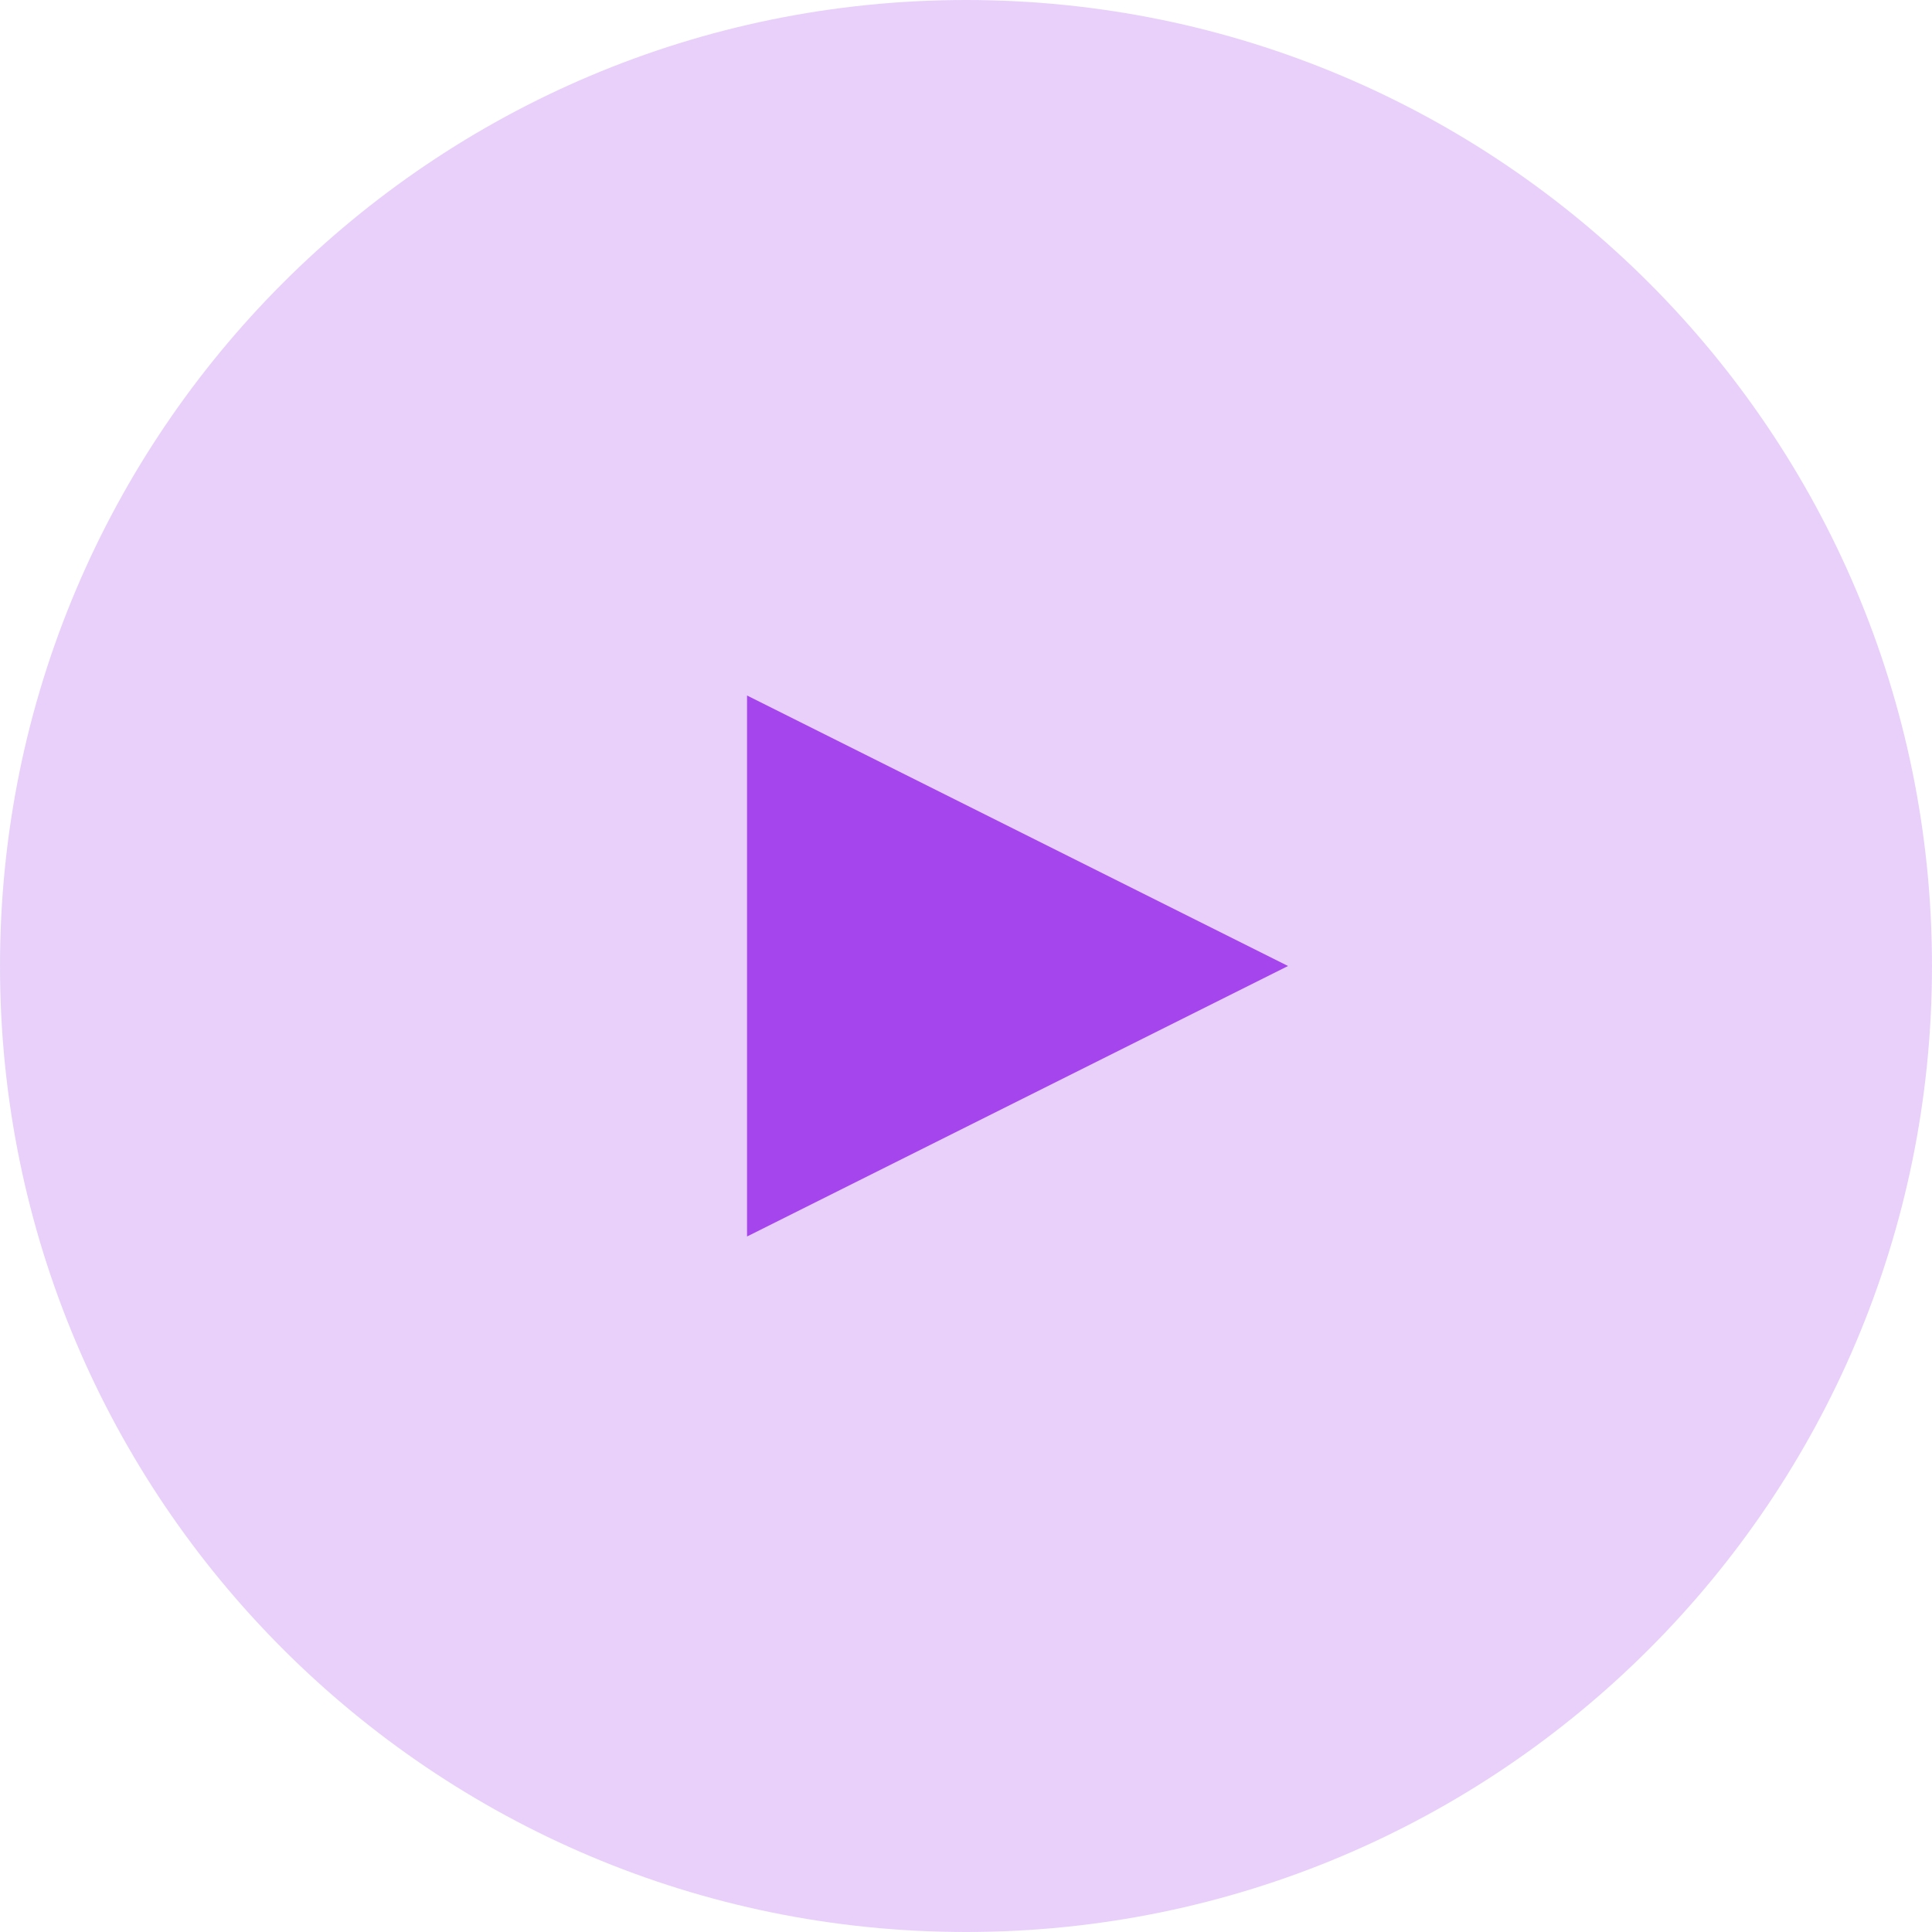
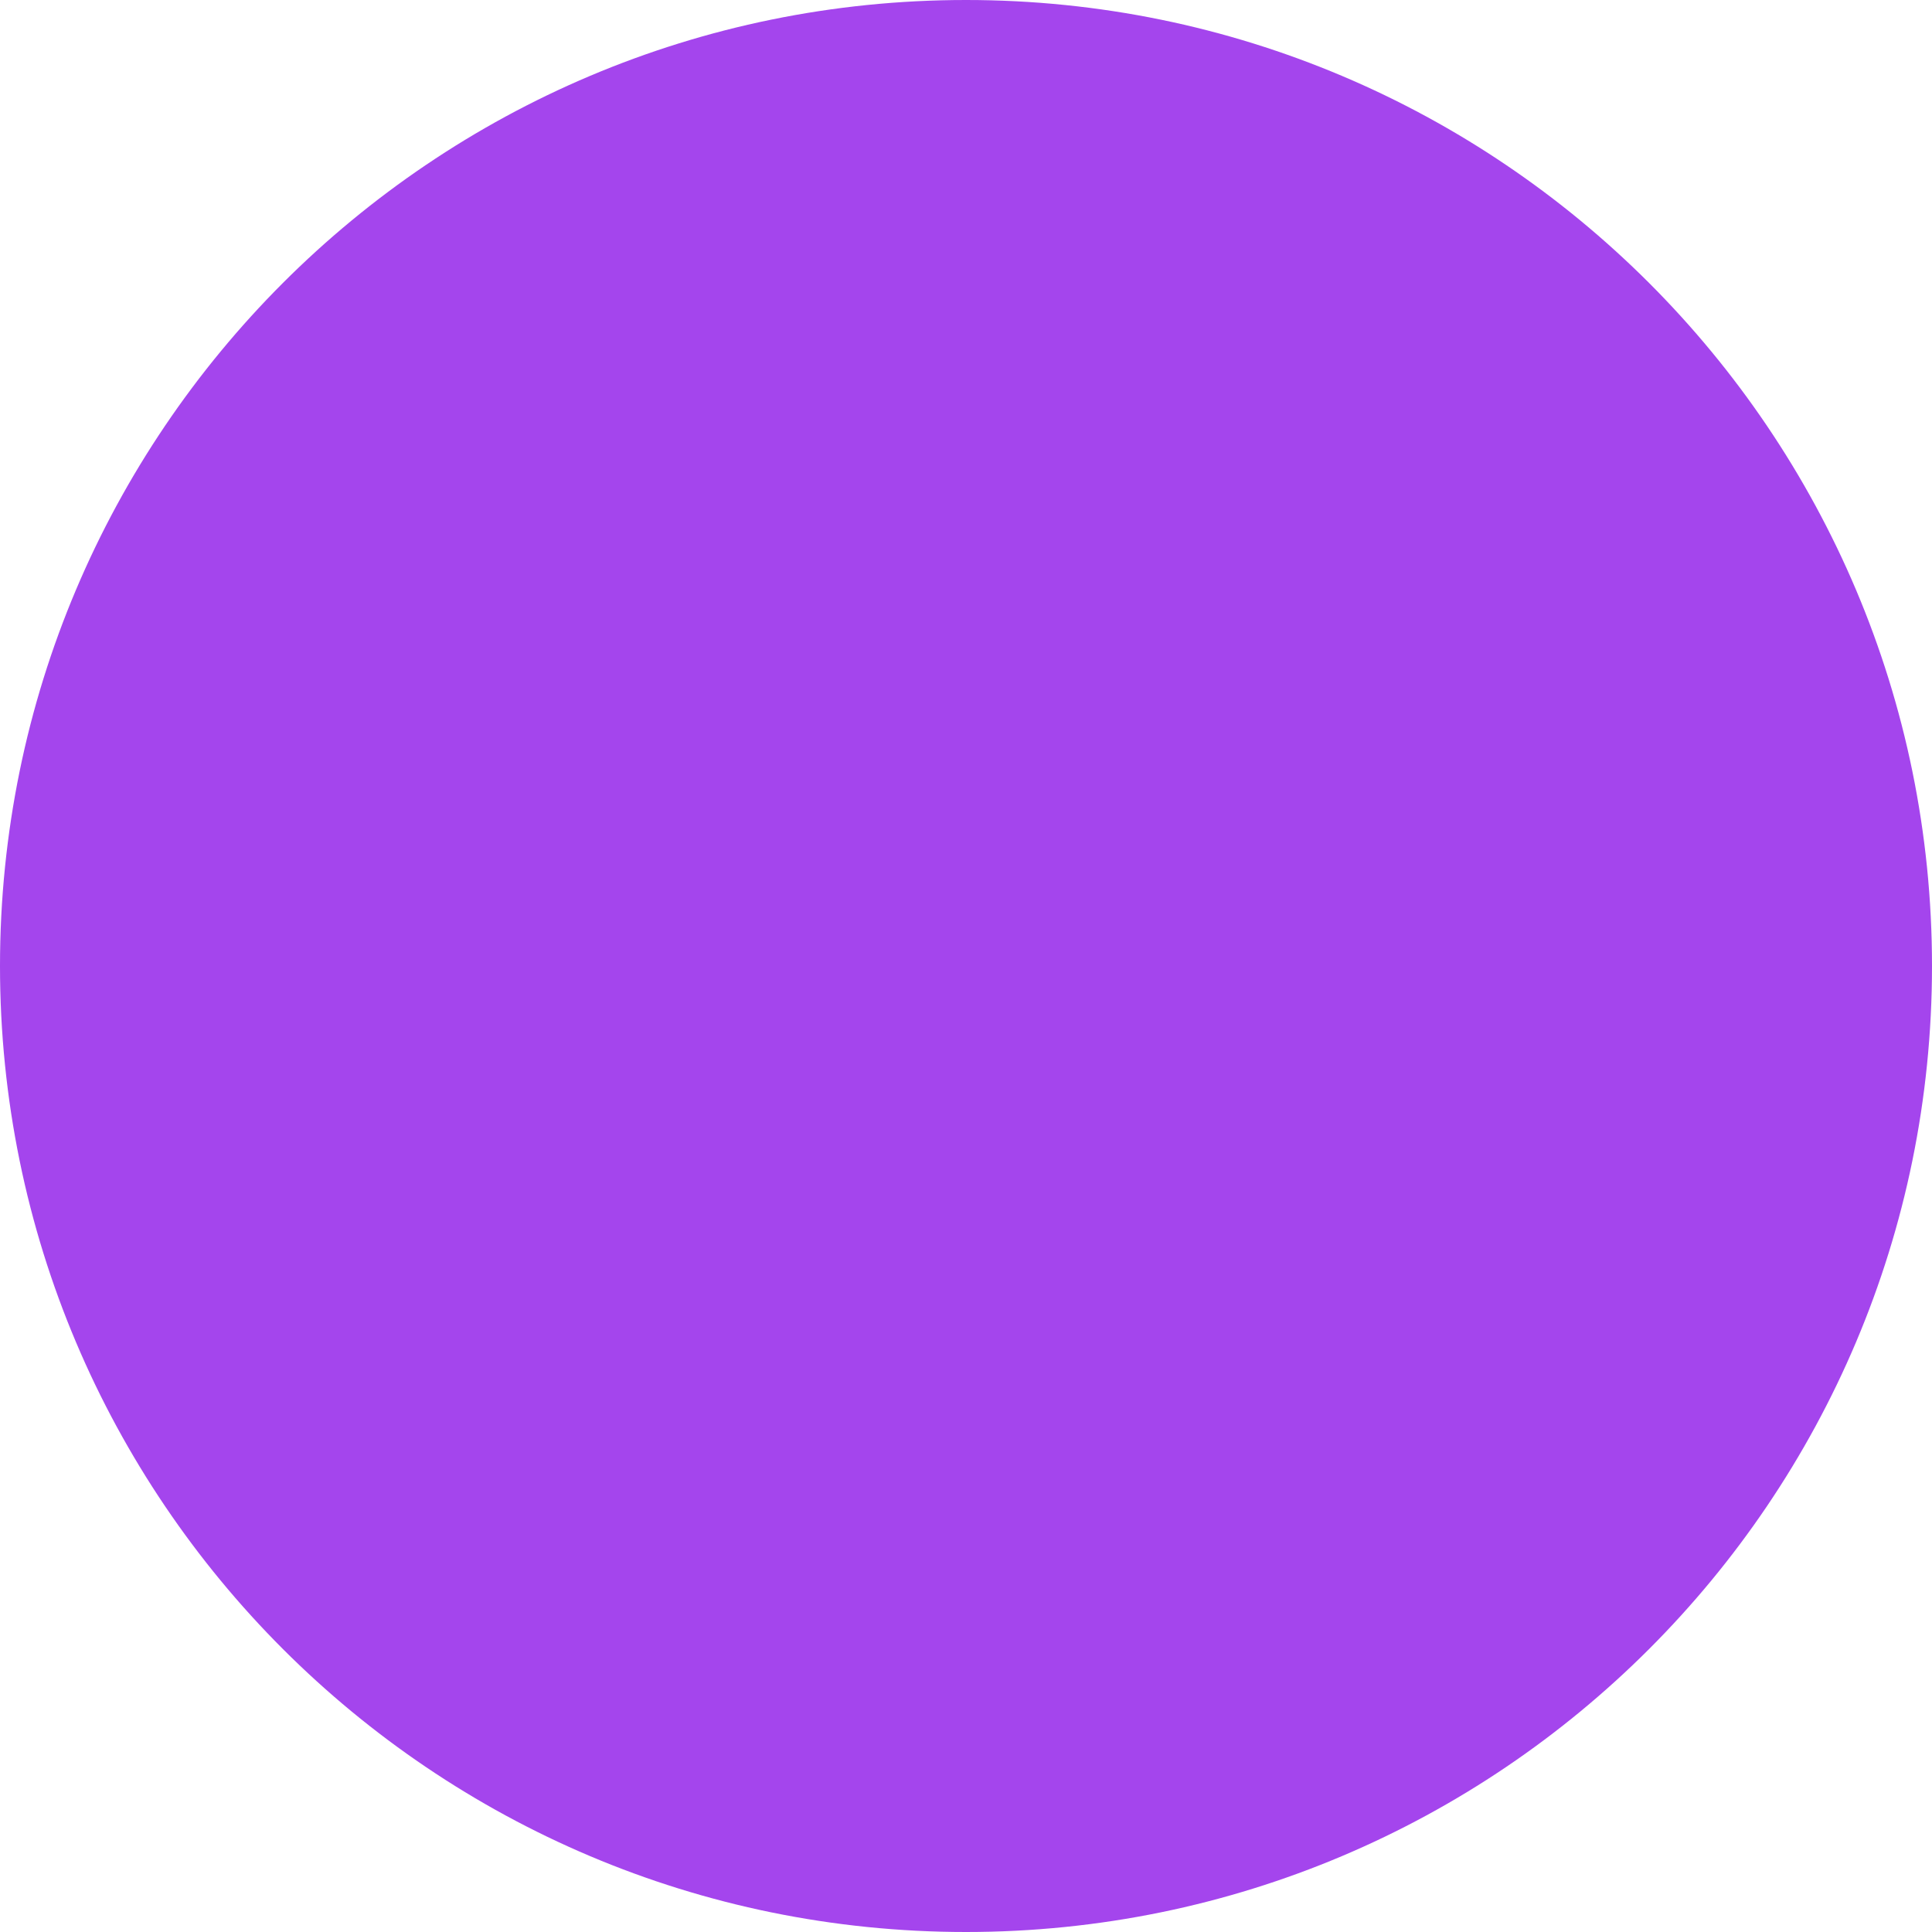
<svg xmlns="http://www.w3.org/2000/svg" width="75" height="75" viewBox="0 0 75 75">
  <g fill="#A445ED" fill-rule="evenodd">
-     <circle cx="37.5" cy="37.5" r="37.5" opacity=".25" />
+     <circle cx="37.5" cy="37.5" r="37.5" />
    <path d="M29 27v21l21-10.5z" />
  </g>
</svg>
